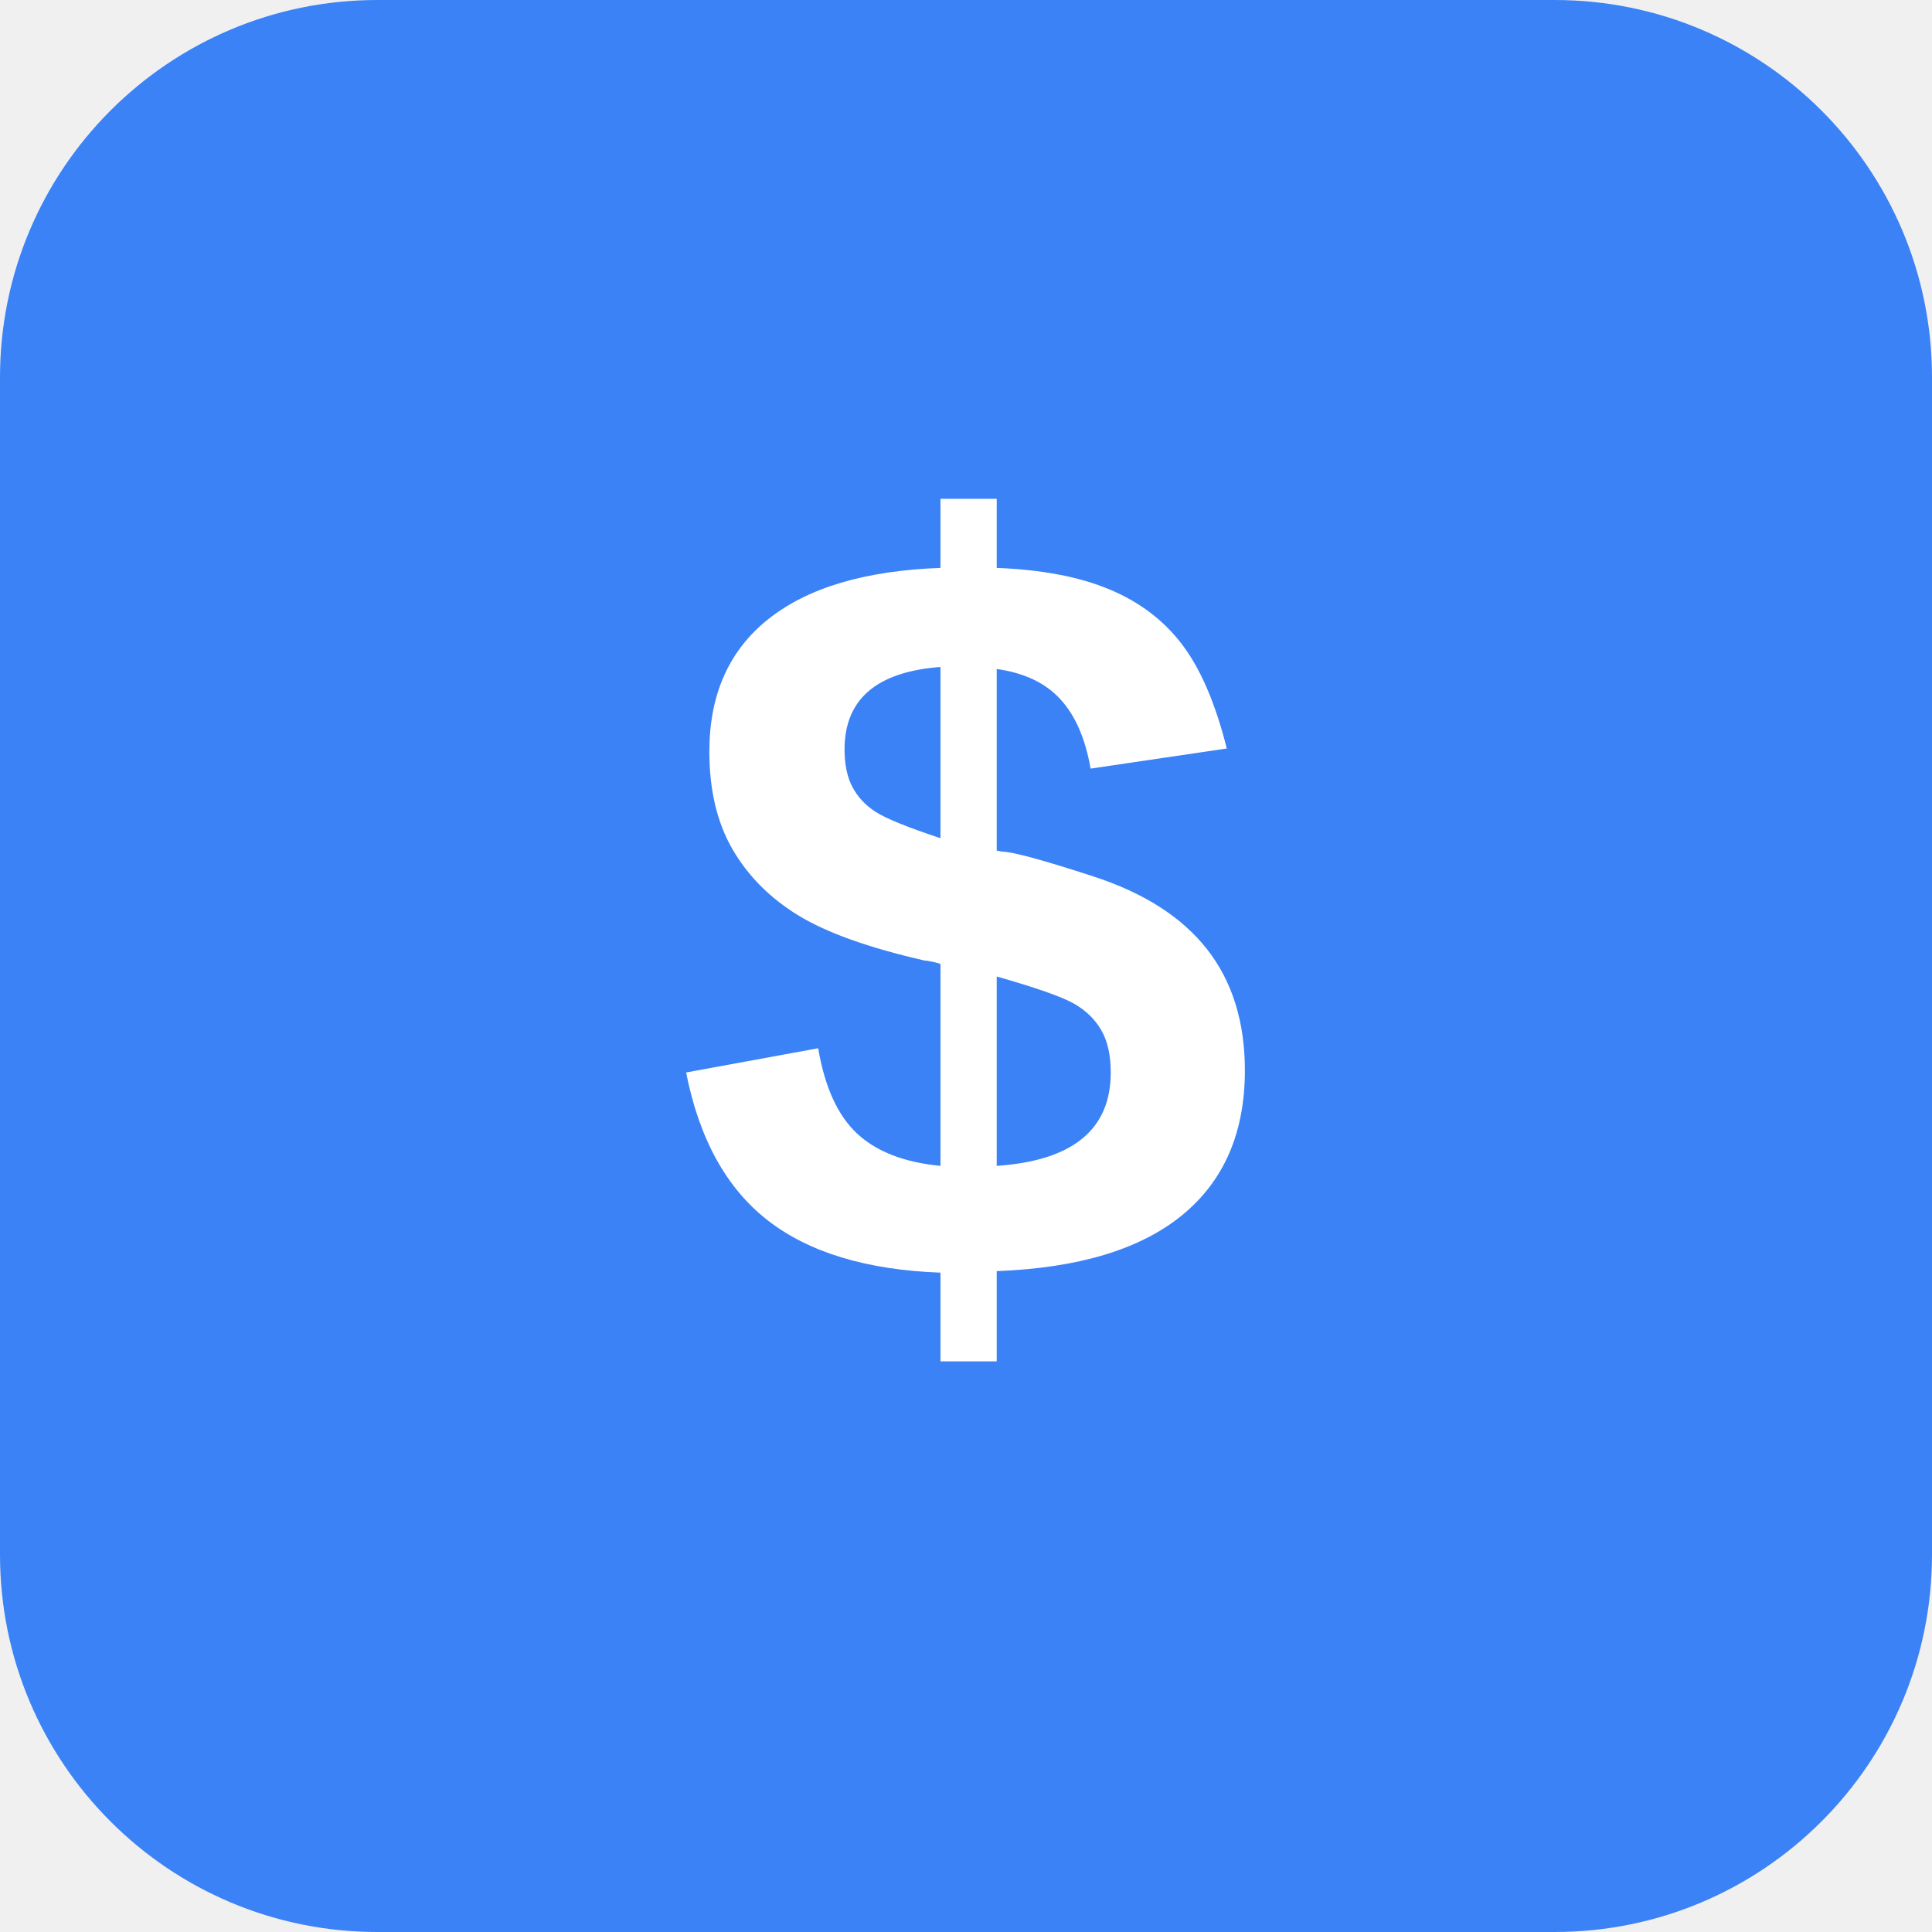
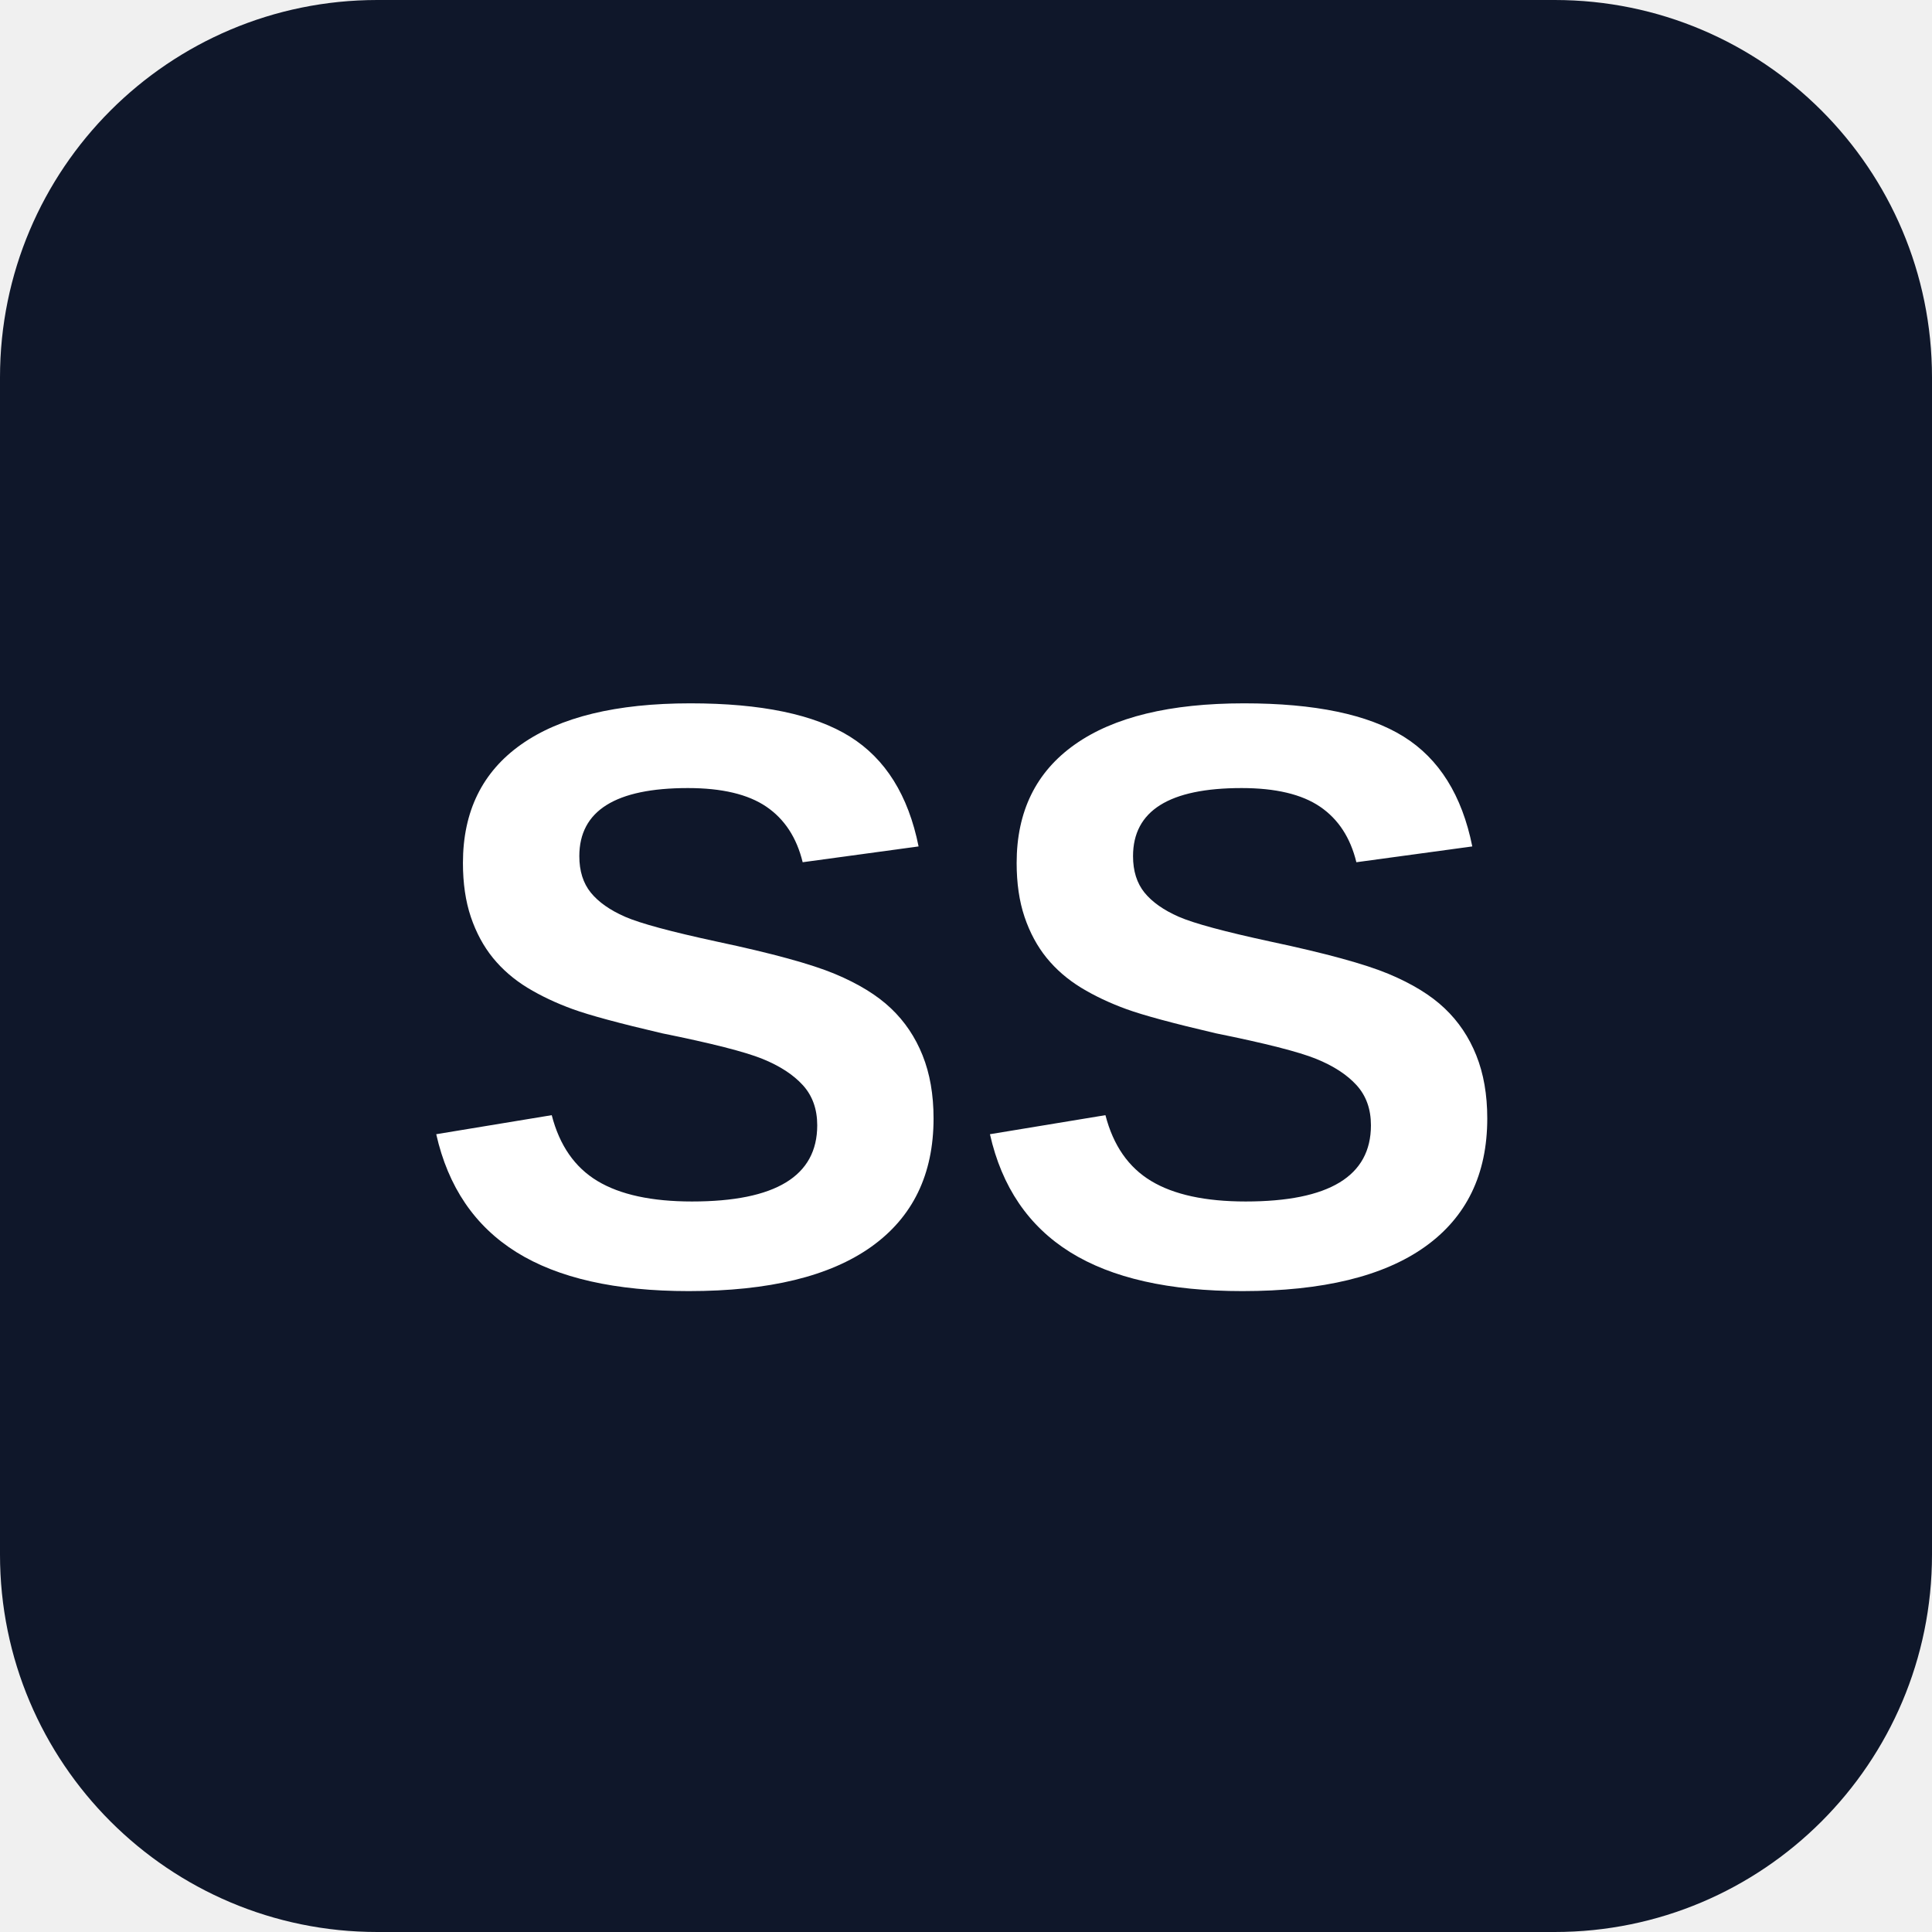
<svg xmlns="http://www.w3.org/2000/svg" width="512" height="512" viewBox="0 0 512 512">
-   <rect width="512" height="512" rx="100" fill="#3B82F6" />
-   <text x="256" y="340" font-family="Arial, sans-serif" font-size="280" font-weight="bold" fill="white" text-anchor="middle">$</text>
+   <rect width="512" height="512" rx="100" fill="#0f172a" />
+   <text x="256" y="340" font-family="Arial, sans-serif" font-size="220" font-weight="bold" fill="white" text-anchor="middle">SS</text>
</svg>
